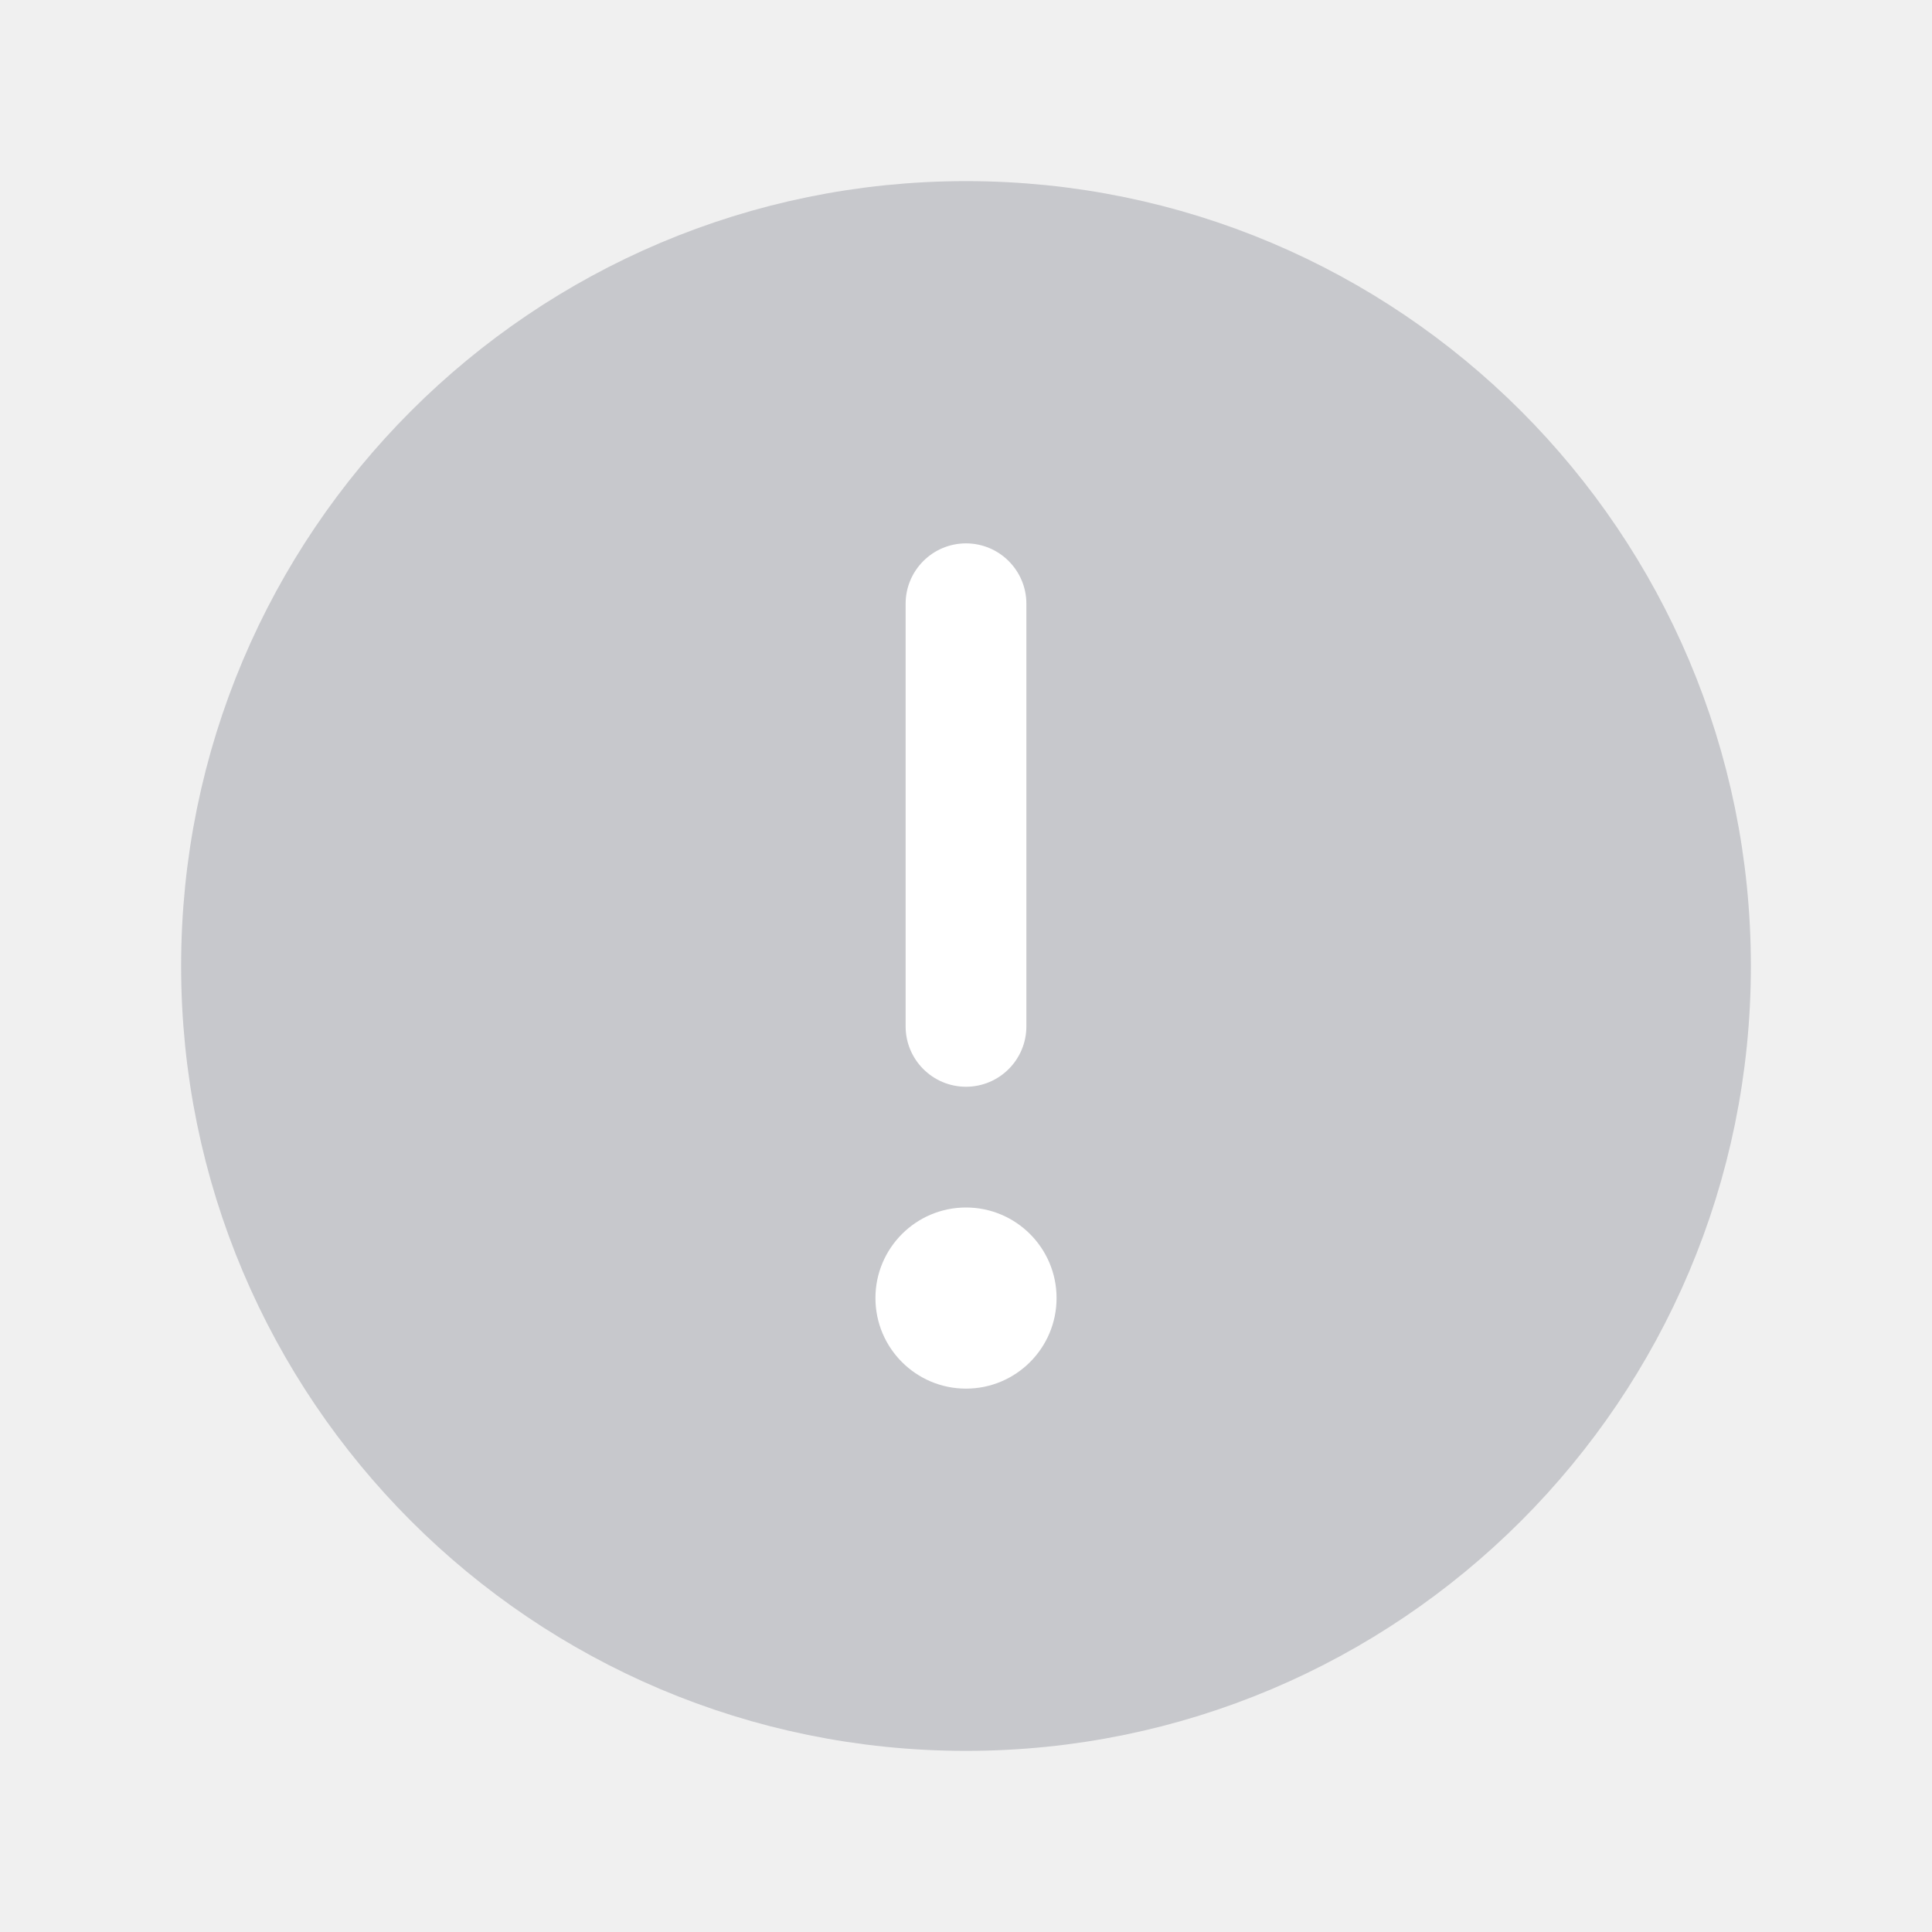
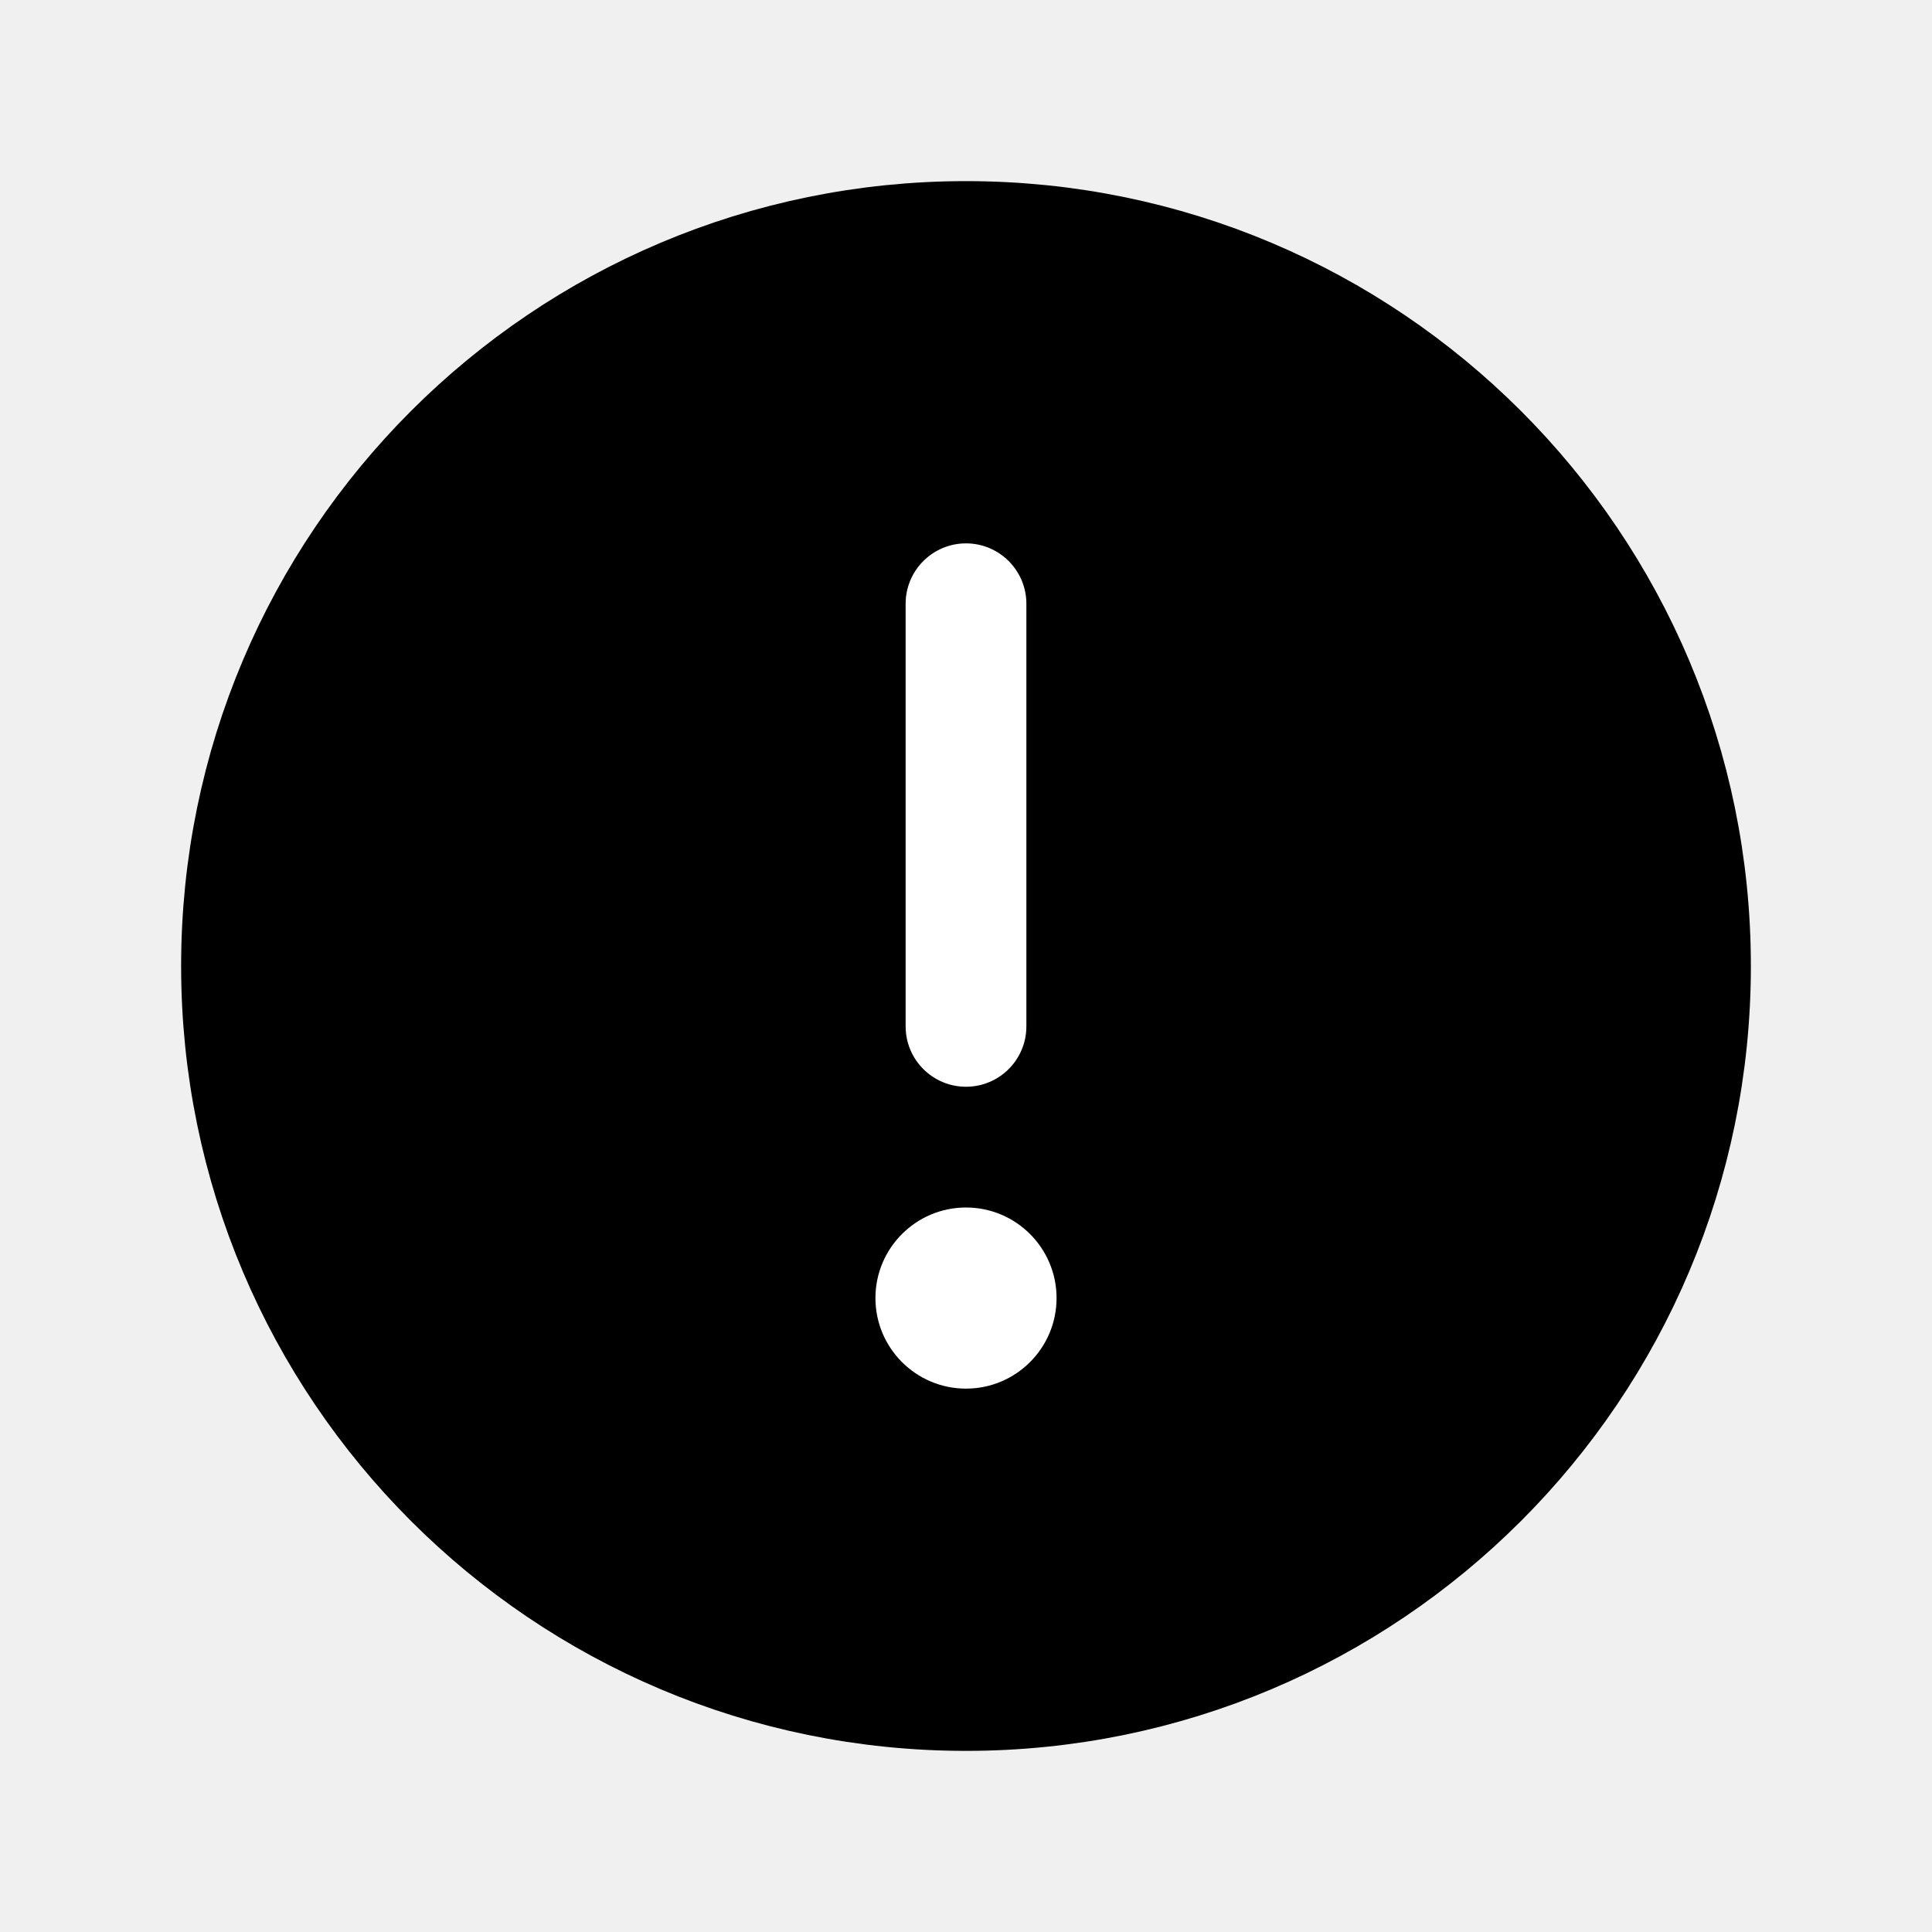
- <svg xmlns="http://www.w3.org/2000/svg" width="current" height="current" viewBox="0 0 24 24" fill="none">
-   <path d="M12 21C16.971 21 21 16.971 21 12C21 7.029 16.971 3 12 3C7.029 3 3 7.029 3 12C3 16.971 7.029 21 12 21Z" fill="#C7C8CC" stroke="#C7C8CC" stroke-width="1.5" stroke-miterlimit="10" />
+ <svg xmlns="http://www.w3.org/2000/svg" width="current" height="current" viewBox="0 0 24 24" fill="currentColor">
+   <path d="M12 21C16.971 21 21 16.971 21 12C21 7.029 16.971 3 12 3C7.029 3 3 7.029 3 12C3 16.971 7.029 21 12 21Z" fill="currentColor" stroke="currentColor" stroke-width="1.5" stroke-miterlimit="10" />
  <path fill-rule="evenodd" clip-rule="evenodd" d="M12.75 7.5C12.75 7.086 12.414 6.75 12 6.75C11.586 6.75 11.25 7.086 11.25 7.5V12.75C11.25 13.164 11.586 13.5 12 13.5C12.414 13.5 12.75 13.164 12.75 12.75V7.5ZM13.125 16.125C13.125 16.746 12.621 17.25 12 17.25C11.379 17.25 10.875 16.746 10.875 16.125C10.875 15.504 11.379 15 12 15C12.621 15 13.125 15.504 13.125 16.125Z" fill="white" />
</svg>
